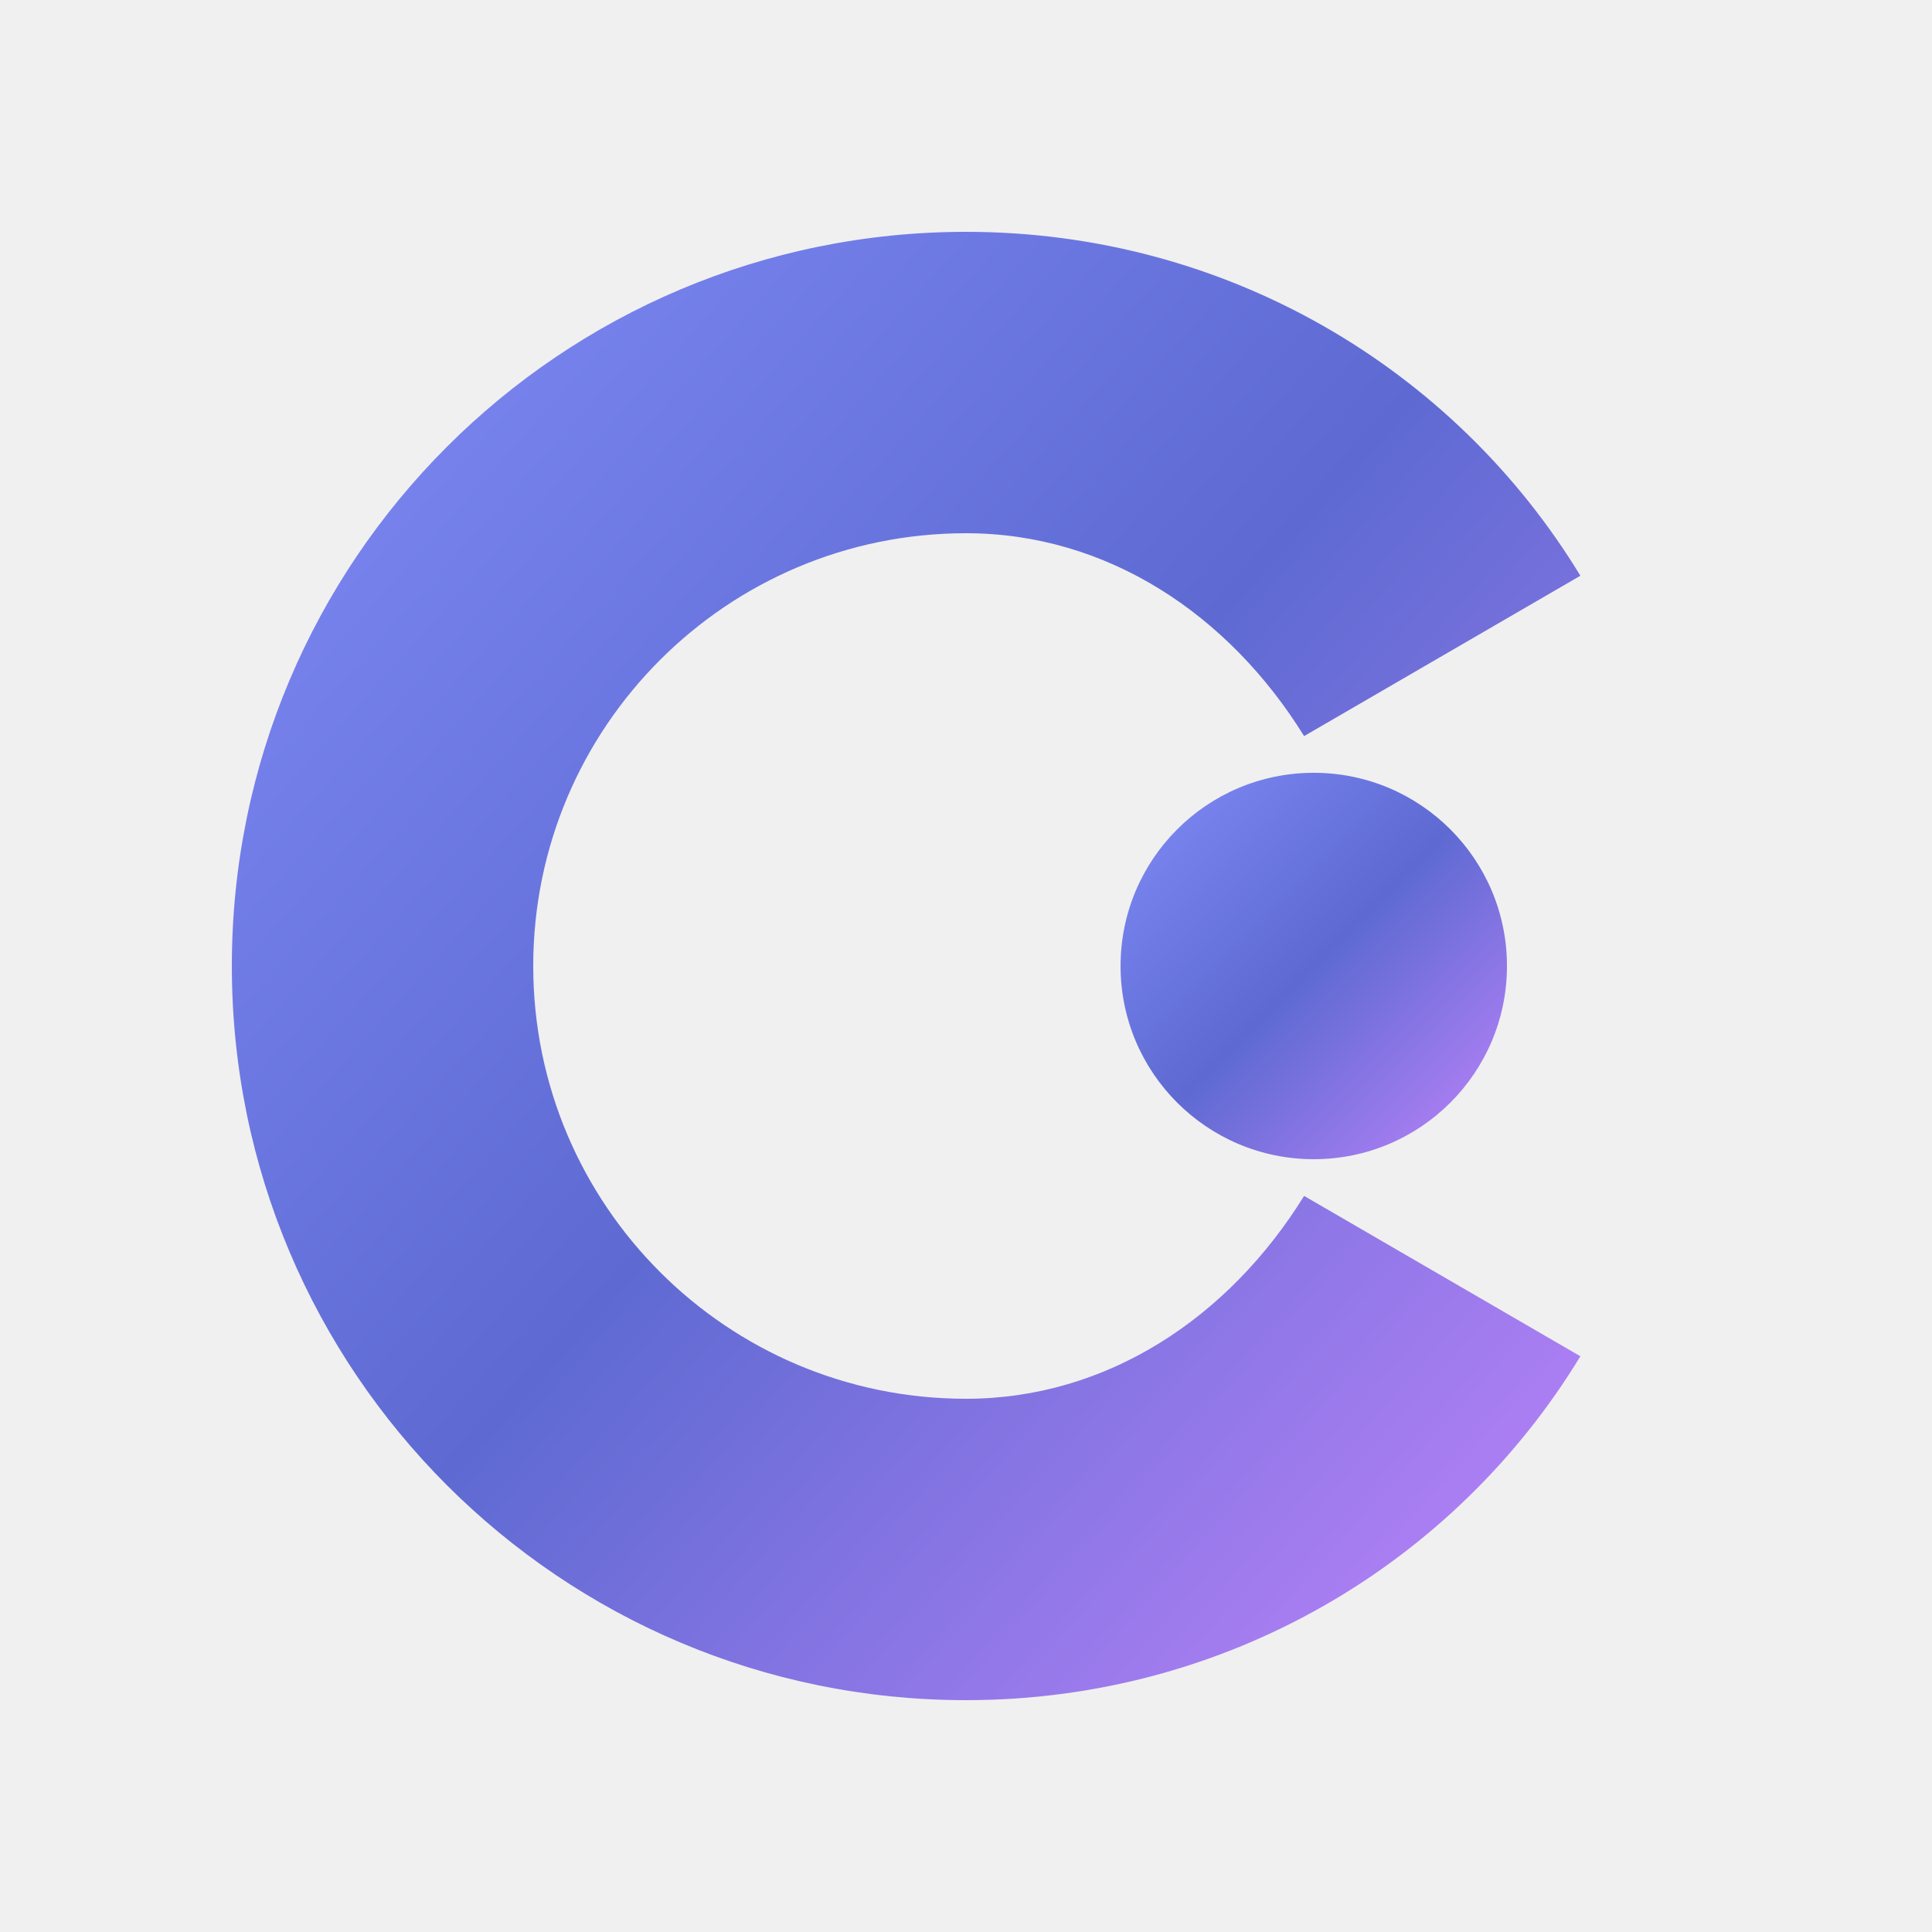
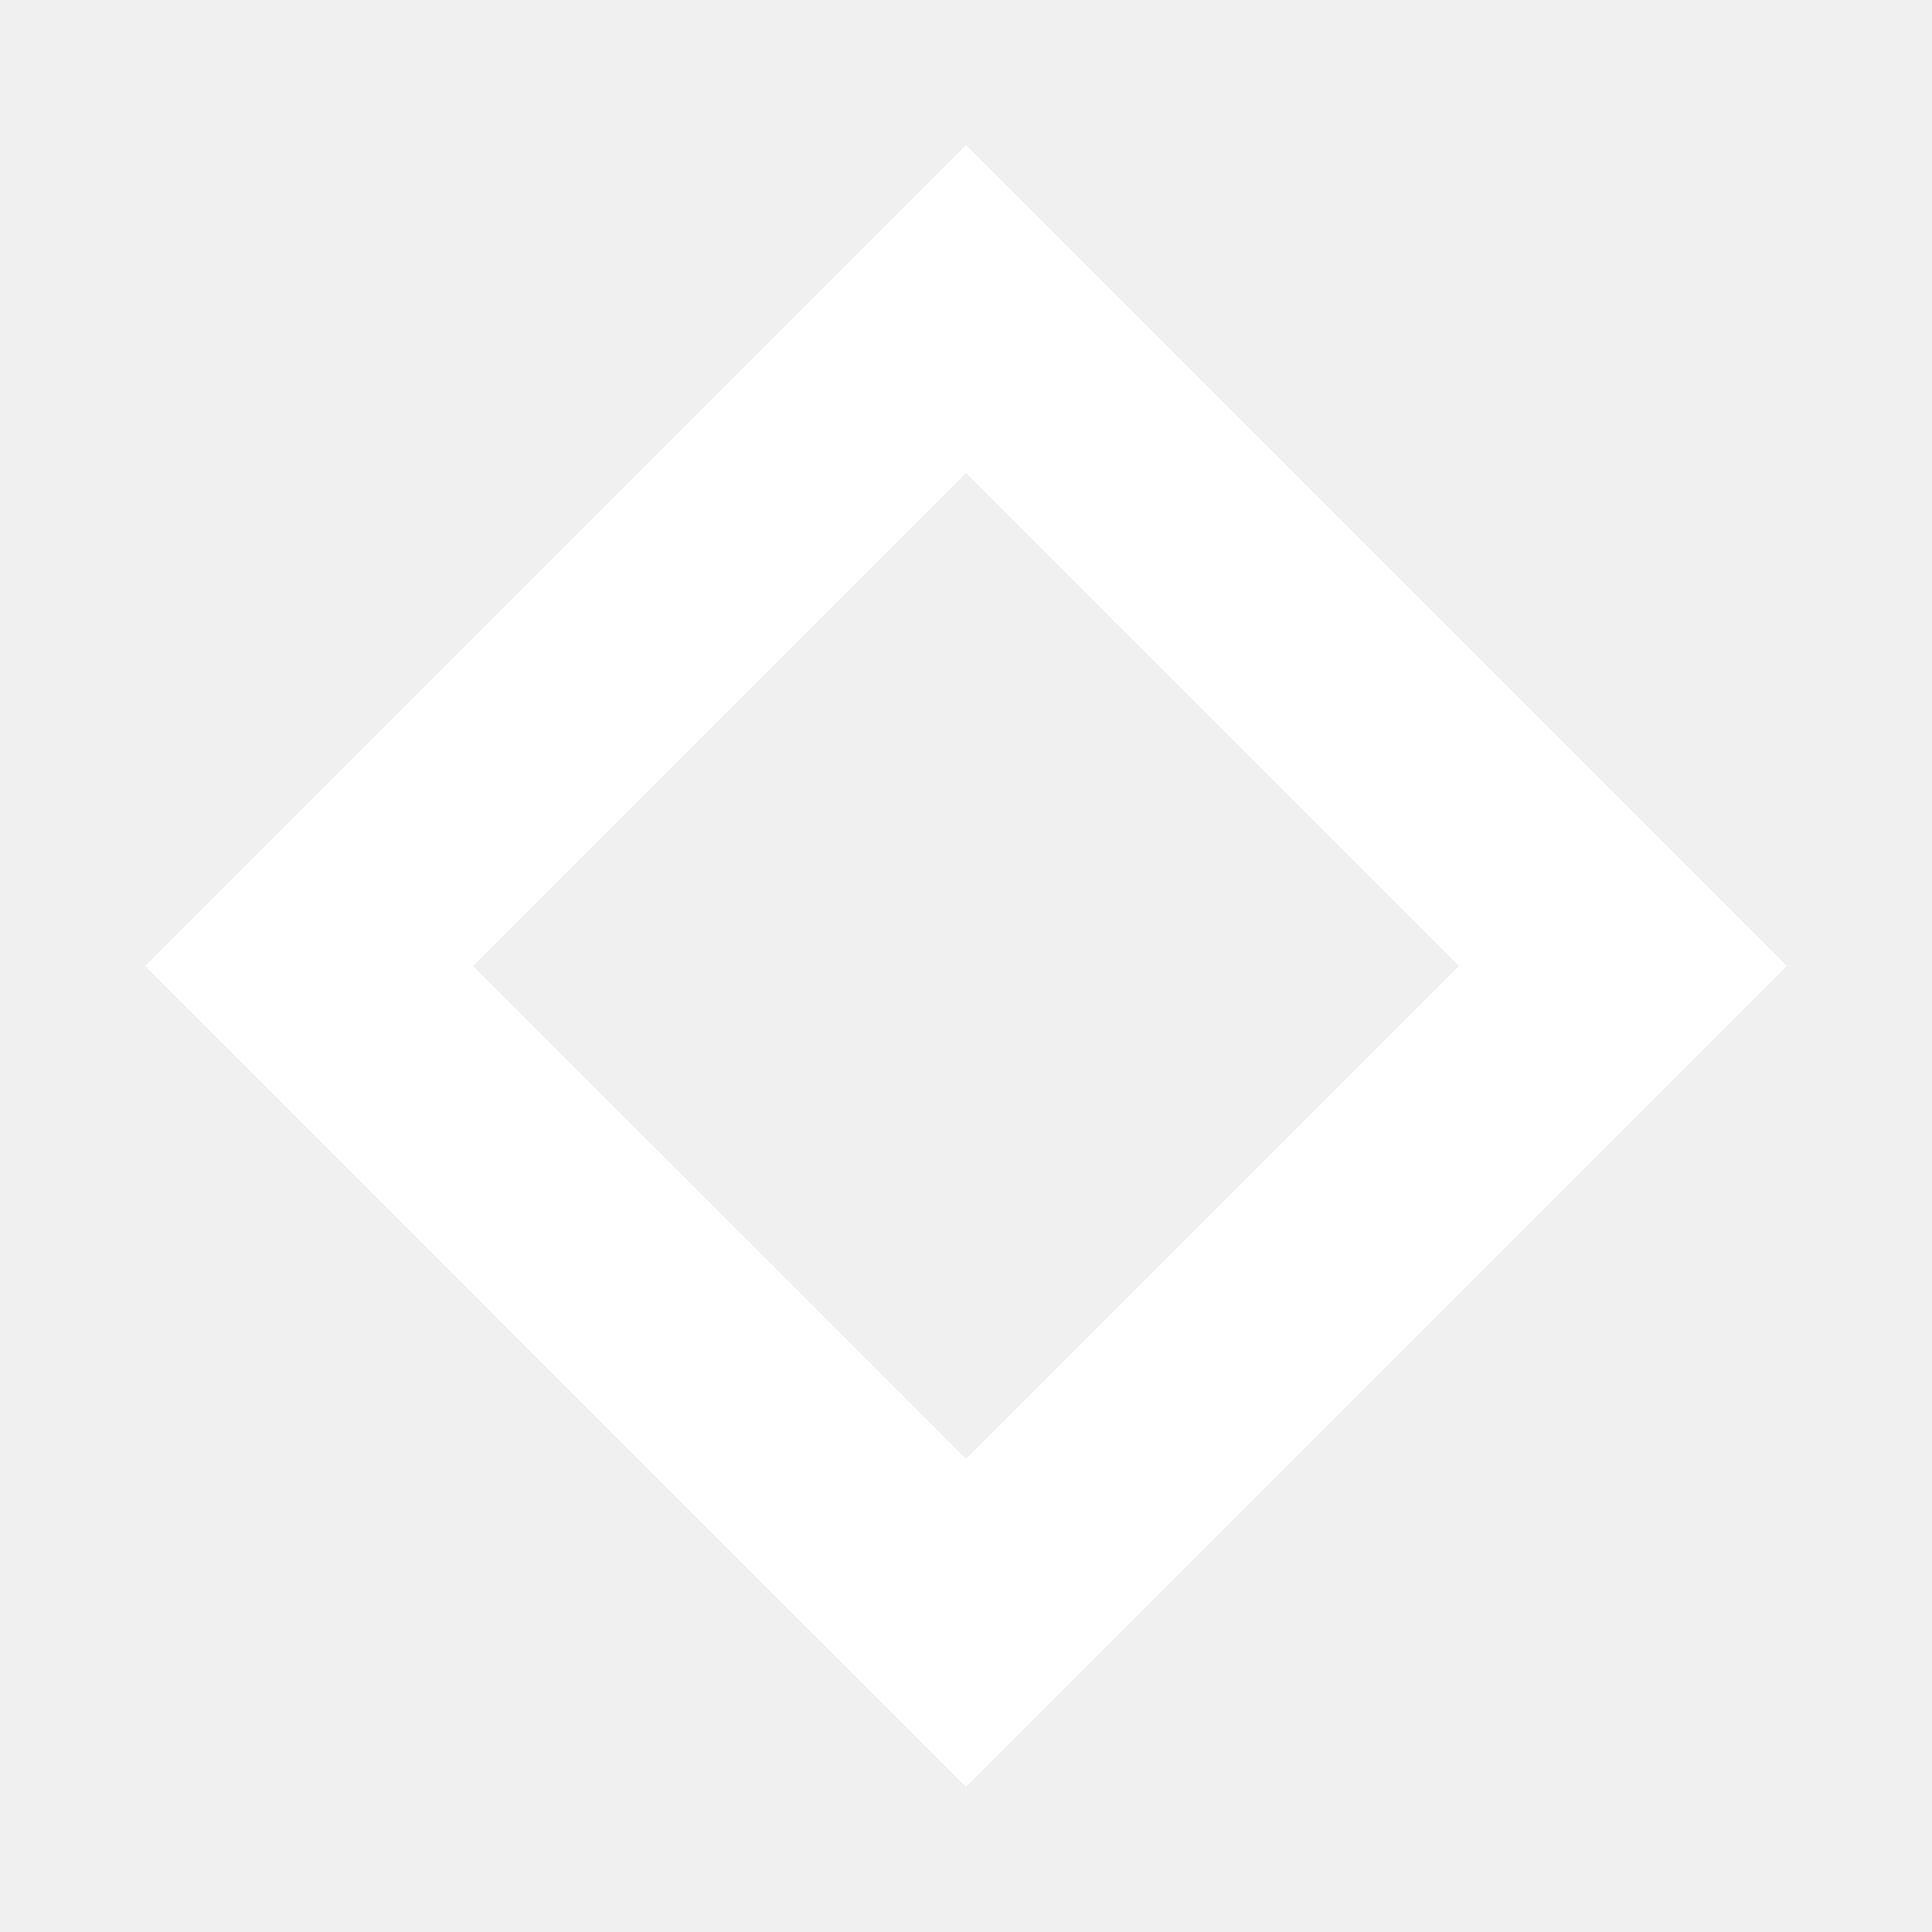
- <svg xmlns="http://www.w3.org/2000/svg" viewBox="0 0 100 100" width="24" height="24">
-   <defs>
-     <linearGradient id="lindyGradient" x1="0%" y1="0%" x2="100%" y2="100%">
-       <stop offset="0%" stop-color="#818CF8" />
-       <stop offset="50%" stop-color="#5E6AD2" />
-       <stop offset="100%" stop-color="#C084FC" />
-     </linearGradient>
-   </defs>
-   <path fill="url(#lindyGradient)" d="M 50 12 C 29.01 12 12 29.01 12 50 C 12 70.99 29.01 88 50 88 C 63.5 88 75.3 80.9 81.8 70.2 L 67.5 61.9 C 63.6 68.2 57.3 72.4 50 72.4 C 37.63 72.4 27.6 62.37 27.6 50 C 27.6 37.63 37.63 27.6 50 27.6 C 57.3 27.6 63.6 31.8 67.5 38.1 L 81.8 29.8 C 75.3 19.1 63.5 12 50 12 Z" />
-   <circle cx="68" cy="50" r="10" fill="url(#lindyGradient)" />
+ <svg xmlns="http://www.w3.org/2000/svg" viewBox="0 0 100 100" width="24" height="24" fill="none">
+   <g stroke="#FFFFFF" stroke-width="12" stroke-linecap="square" stroke-linejoin="miter">
+     <path d="M 58 24 L 50 16 L 16 50 L 42 76" />
+     <path d="M 34 68 L 50 84 L 84 50 L 66 32" />
+   </g>
</svg>
